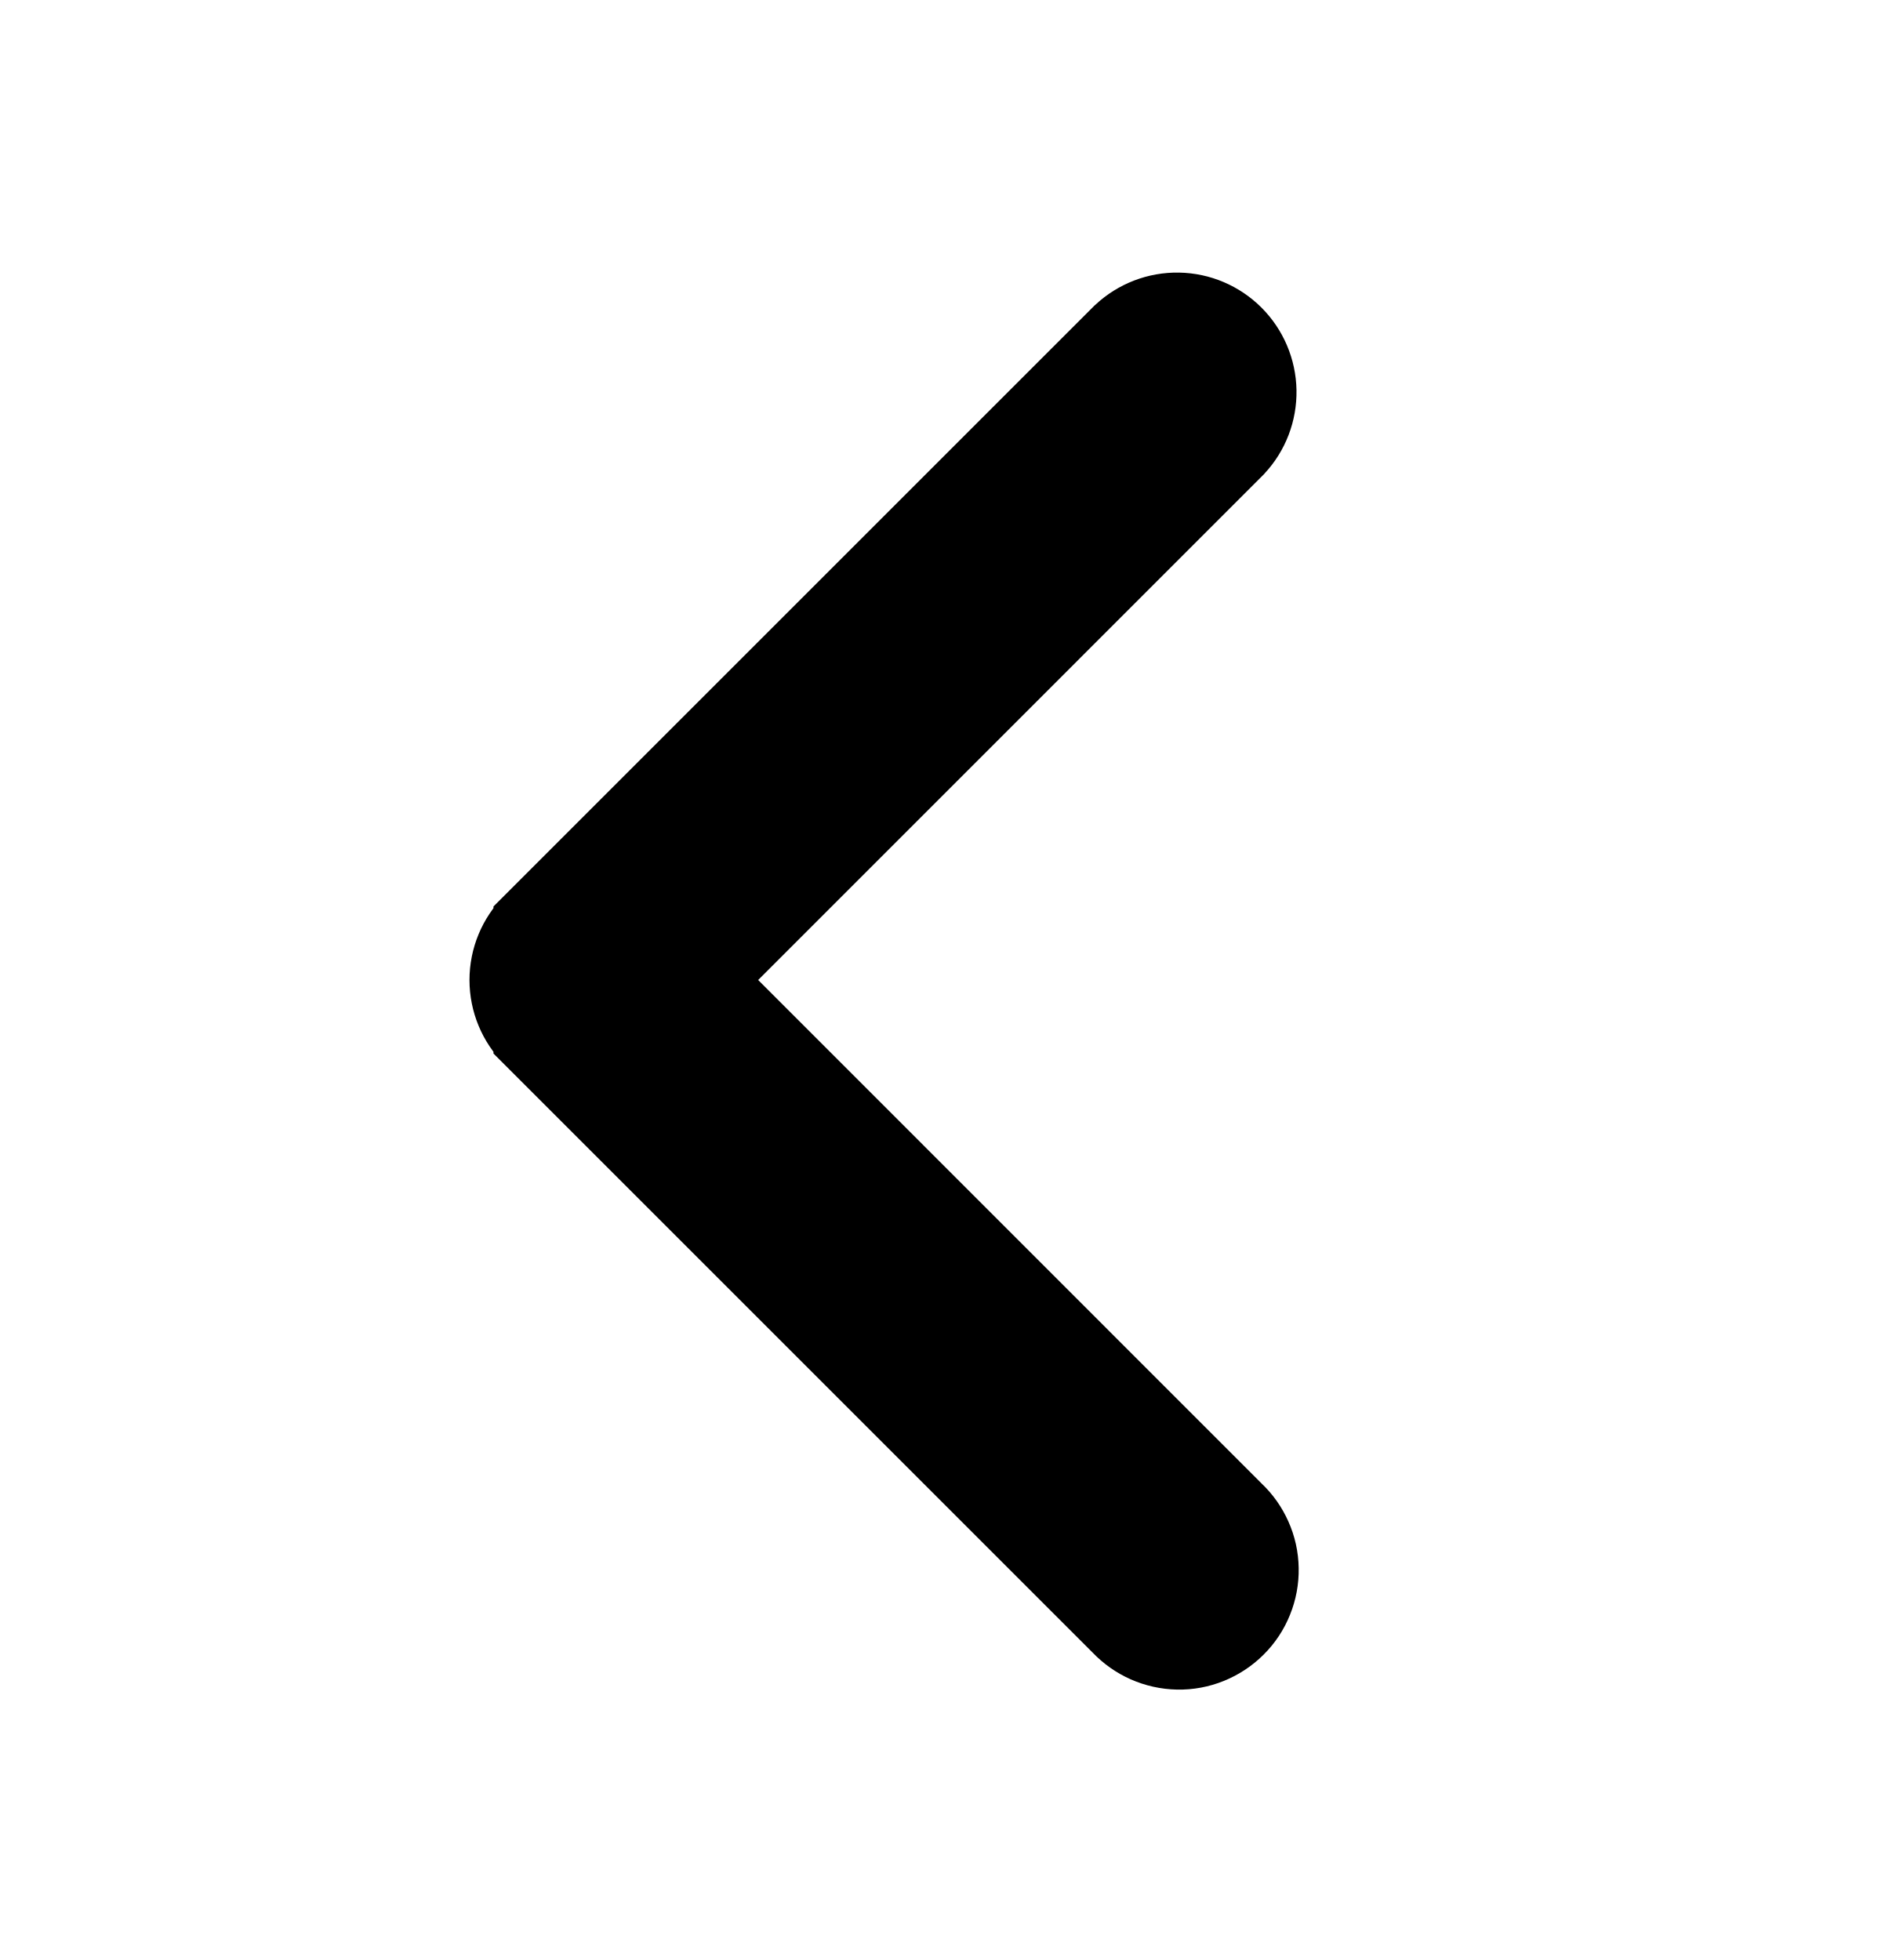
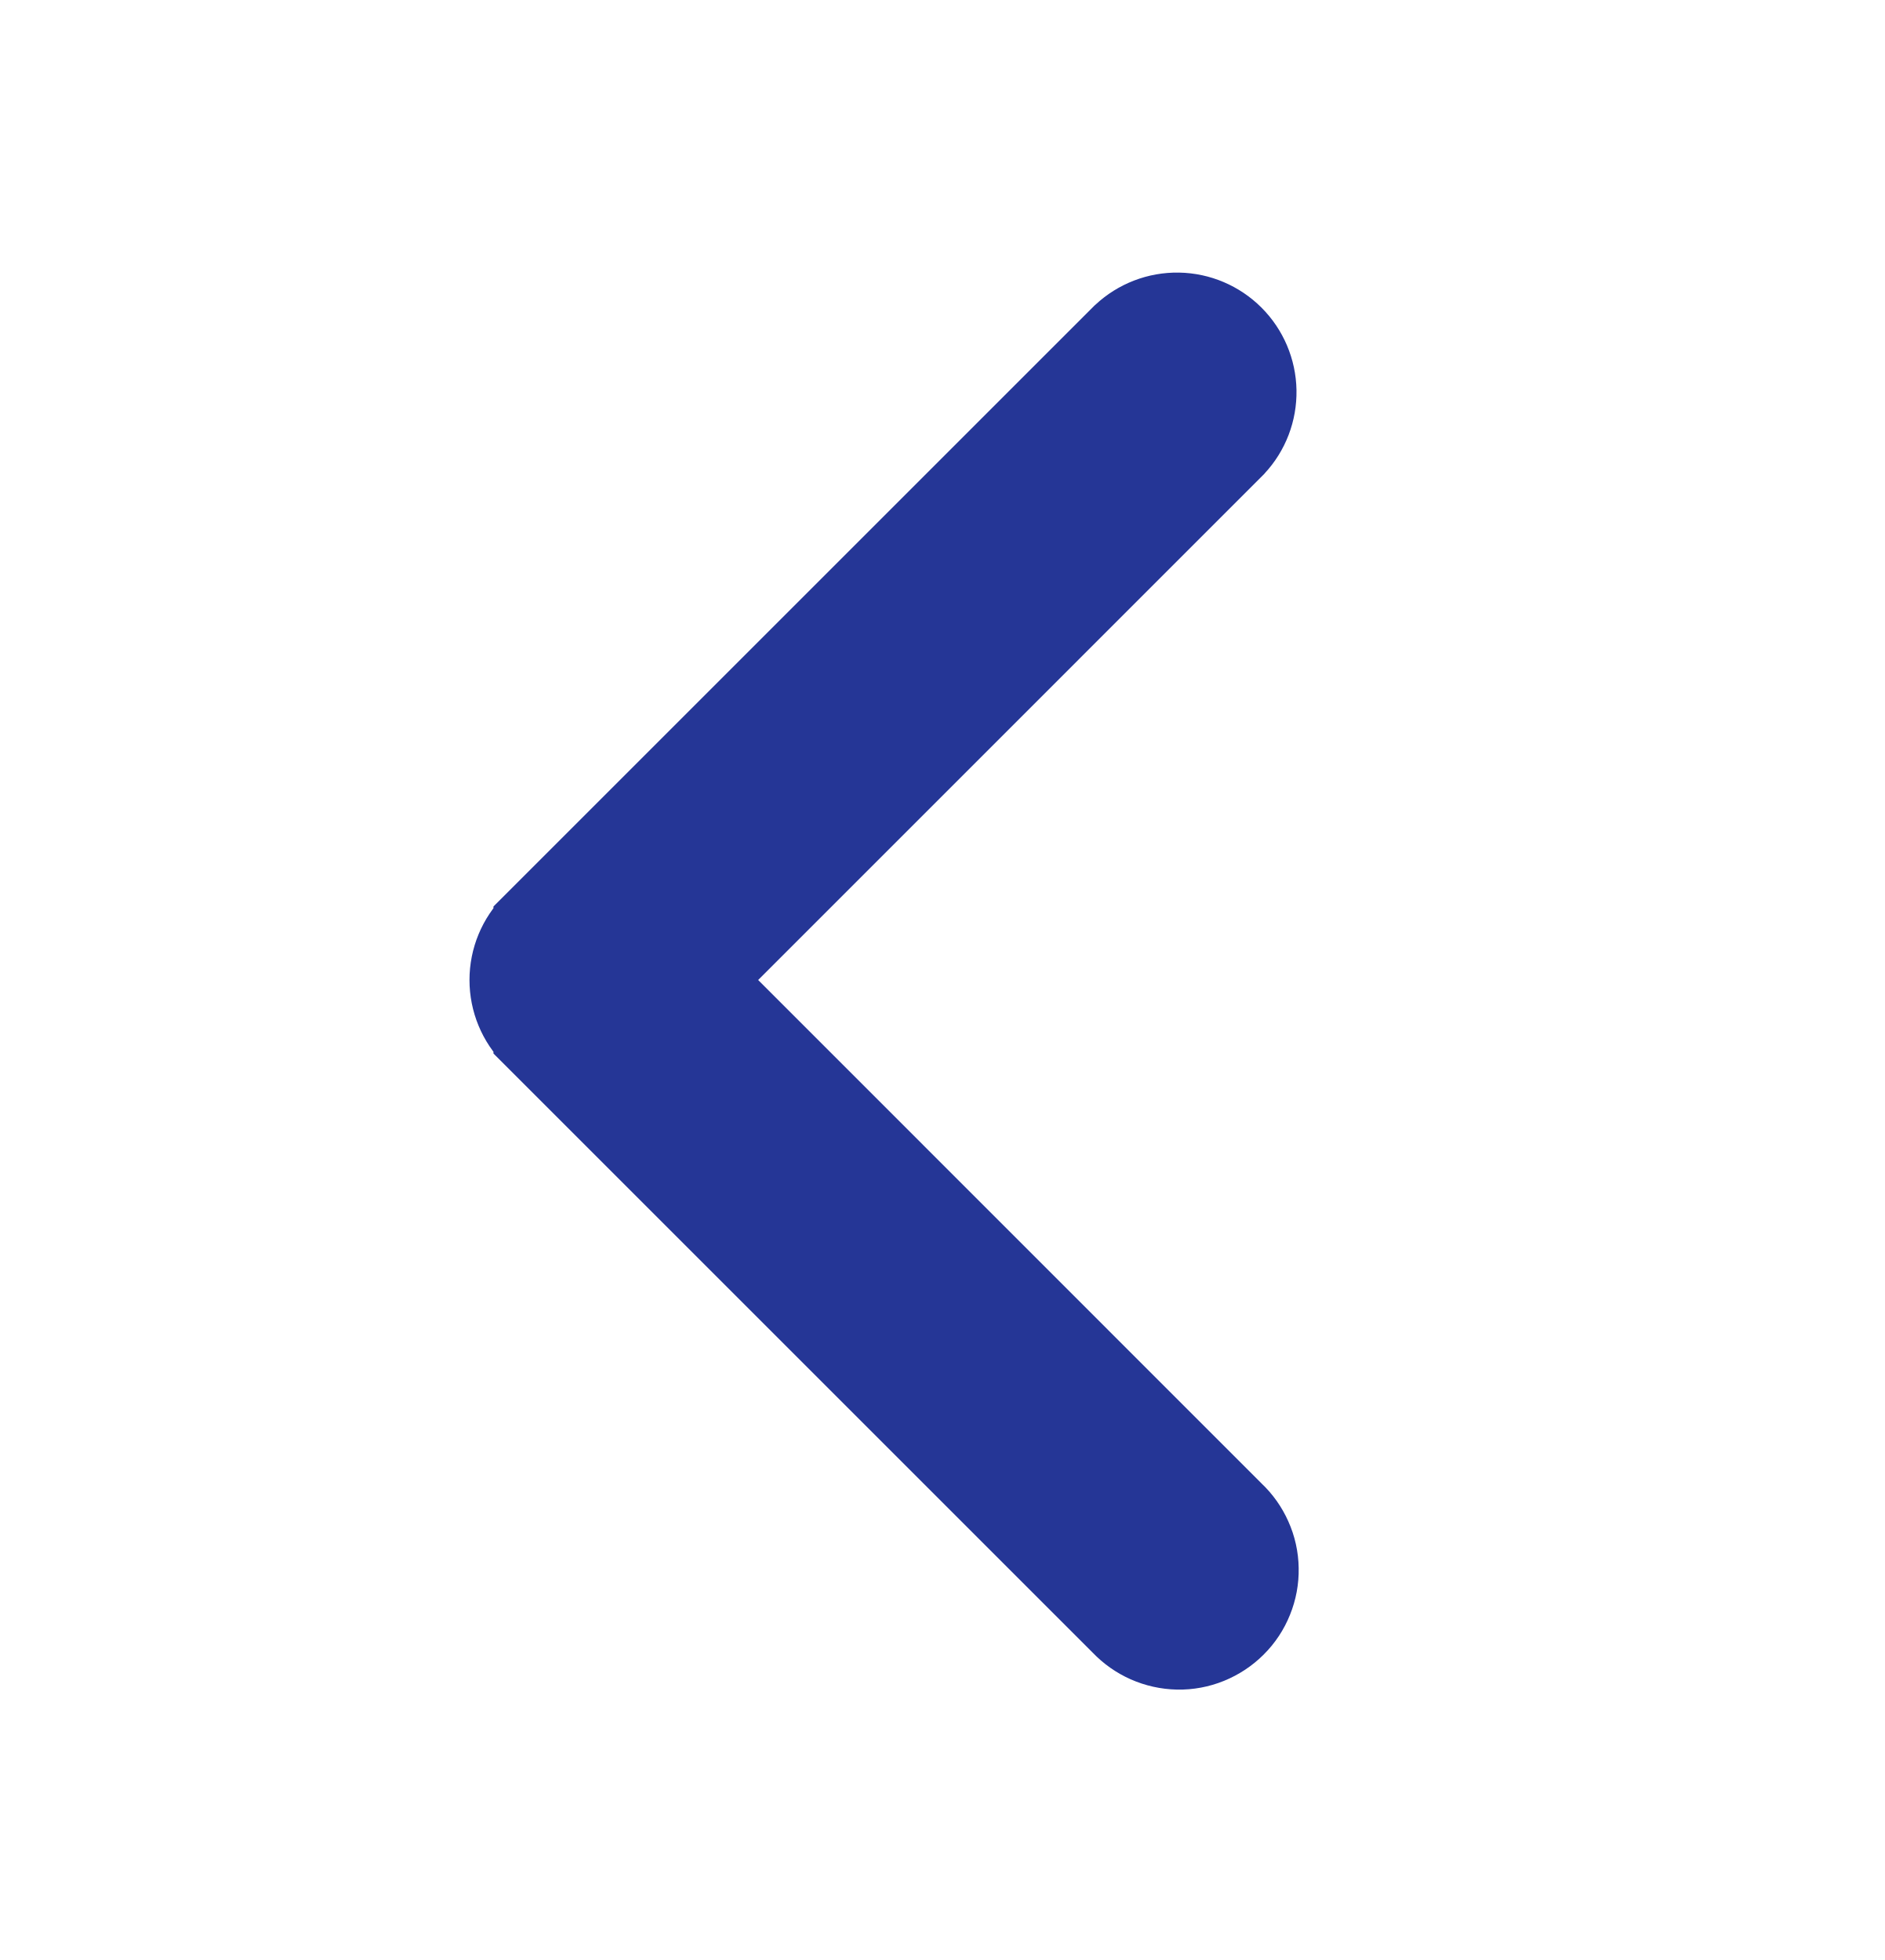
<svg xmlns="http://www.w3.org/2000/svg" width="25" height="26" viewBox="0 0 25 26" fill="none">
-   <path d="M7.045 13.767L7.045 13.768L14.852 21.575C14.95 21.678 15.068 21.761 15.198 21.819C15.331 21.878 15.475 21.91 15.62 21.913C15.766 21.916 15.911 21.889 16.046 21.834C16.181 21.779 16.304 21.698 16.407 21.595C16.511 21.492 16.592 21.369 16.646 21.234C16.701 21.099 16.728 20.954 16.725 20.808C16.723 20.662 16.691 20.518 16.631 20.385C16.573 20.255 16.491 20.138 16.387 20.04L9.349 13L16.393 5.955L16.399 5.949L16.405 5.942C16.597 5.737 16.701 5.464 16.696 5.183C16.691 4.902 16.577 4.633 16.378 4.434C16.179 4.235 15.911 4.121 15.63 4.116C15.348 4.111 15.076 4.216 14.87 4.408L14.864 4.414L14.857 4.42L7.045 12.232L7.045 12.233C6.841 12.436 6.727 12.712 6.727 13C6.727 13.288 6.841 13.564 7.045 13.767Z" fill="black" stroke="black" />
+   <path d="M16.387 20.04L9.349 13L16.393 5.955L16.399 5.949L16.405 5.942C16.597 5.737 16.701 5.464 16.696 5.183C16.691 4.902 16.577 4.633 16.378 4.434C16.179 4.235 15.911 4.121 15.63 4.116C15.348 4.111 15.076 4.216 14.87 4.408L14.864 4.414L14.857 4.42L7.045 12.232L7.045 12.233C6.841 12.436 6.727 12.712 6.727 13C6.727 13.288 6.841 13.564 7.045 13.767L7.045 13.768L14.852 21.575C14.95 21.678 15.068 21.761 15.198 21.819C15.331 21.878 15.475 21.91 15.62 21.913C15.766 21.916 15.911 21.889 16.046 21.834C16.181 21.779 16.304 21.698 16.407 21.595C16.511 21.492 16.592 21.369 16.646 21.234C16.701 21.099 16.728 20.954 16.725 20.808C16.723 20.662 16.691 20.518 16.631 20.385C16.573 20.255 16.491 20.138 16.387 20.04Z" fill="#253696" stroke="#253696" />
</svg>
